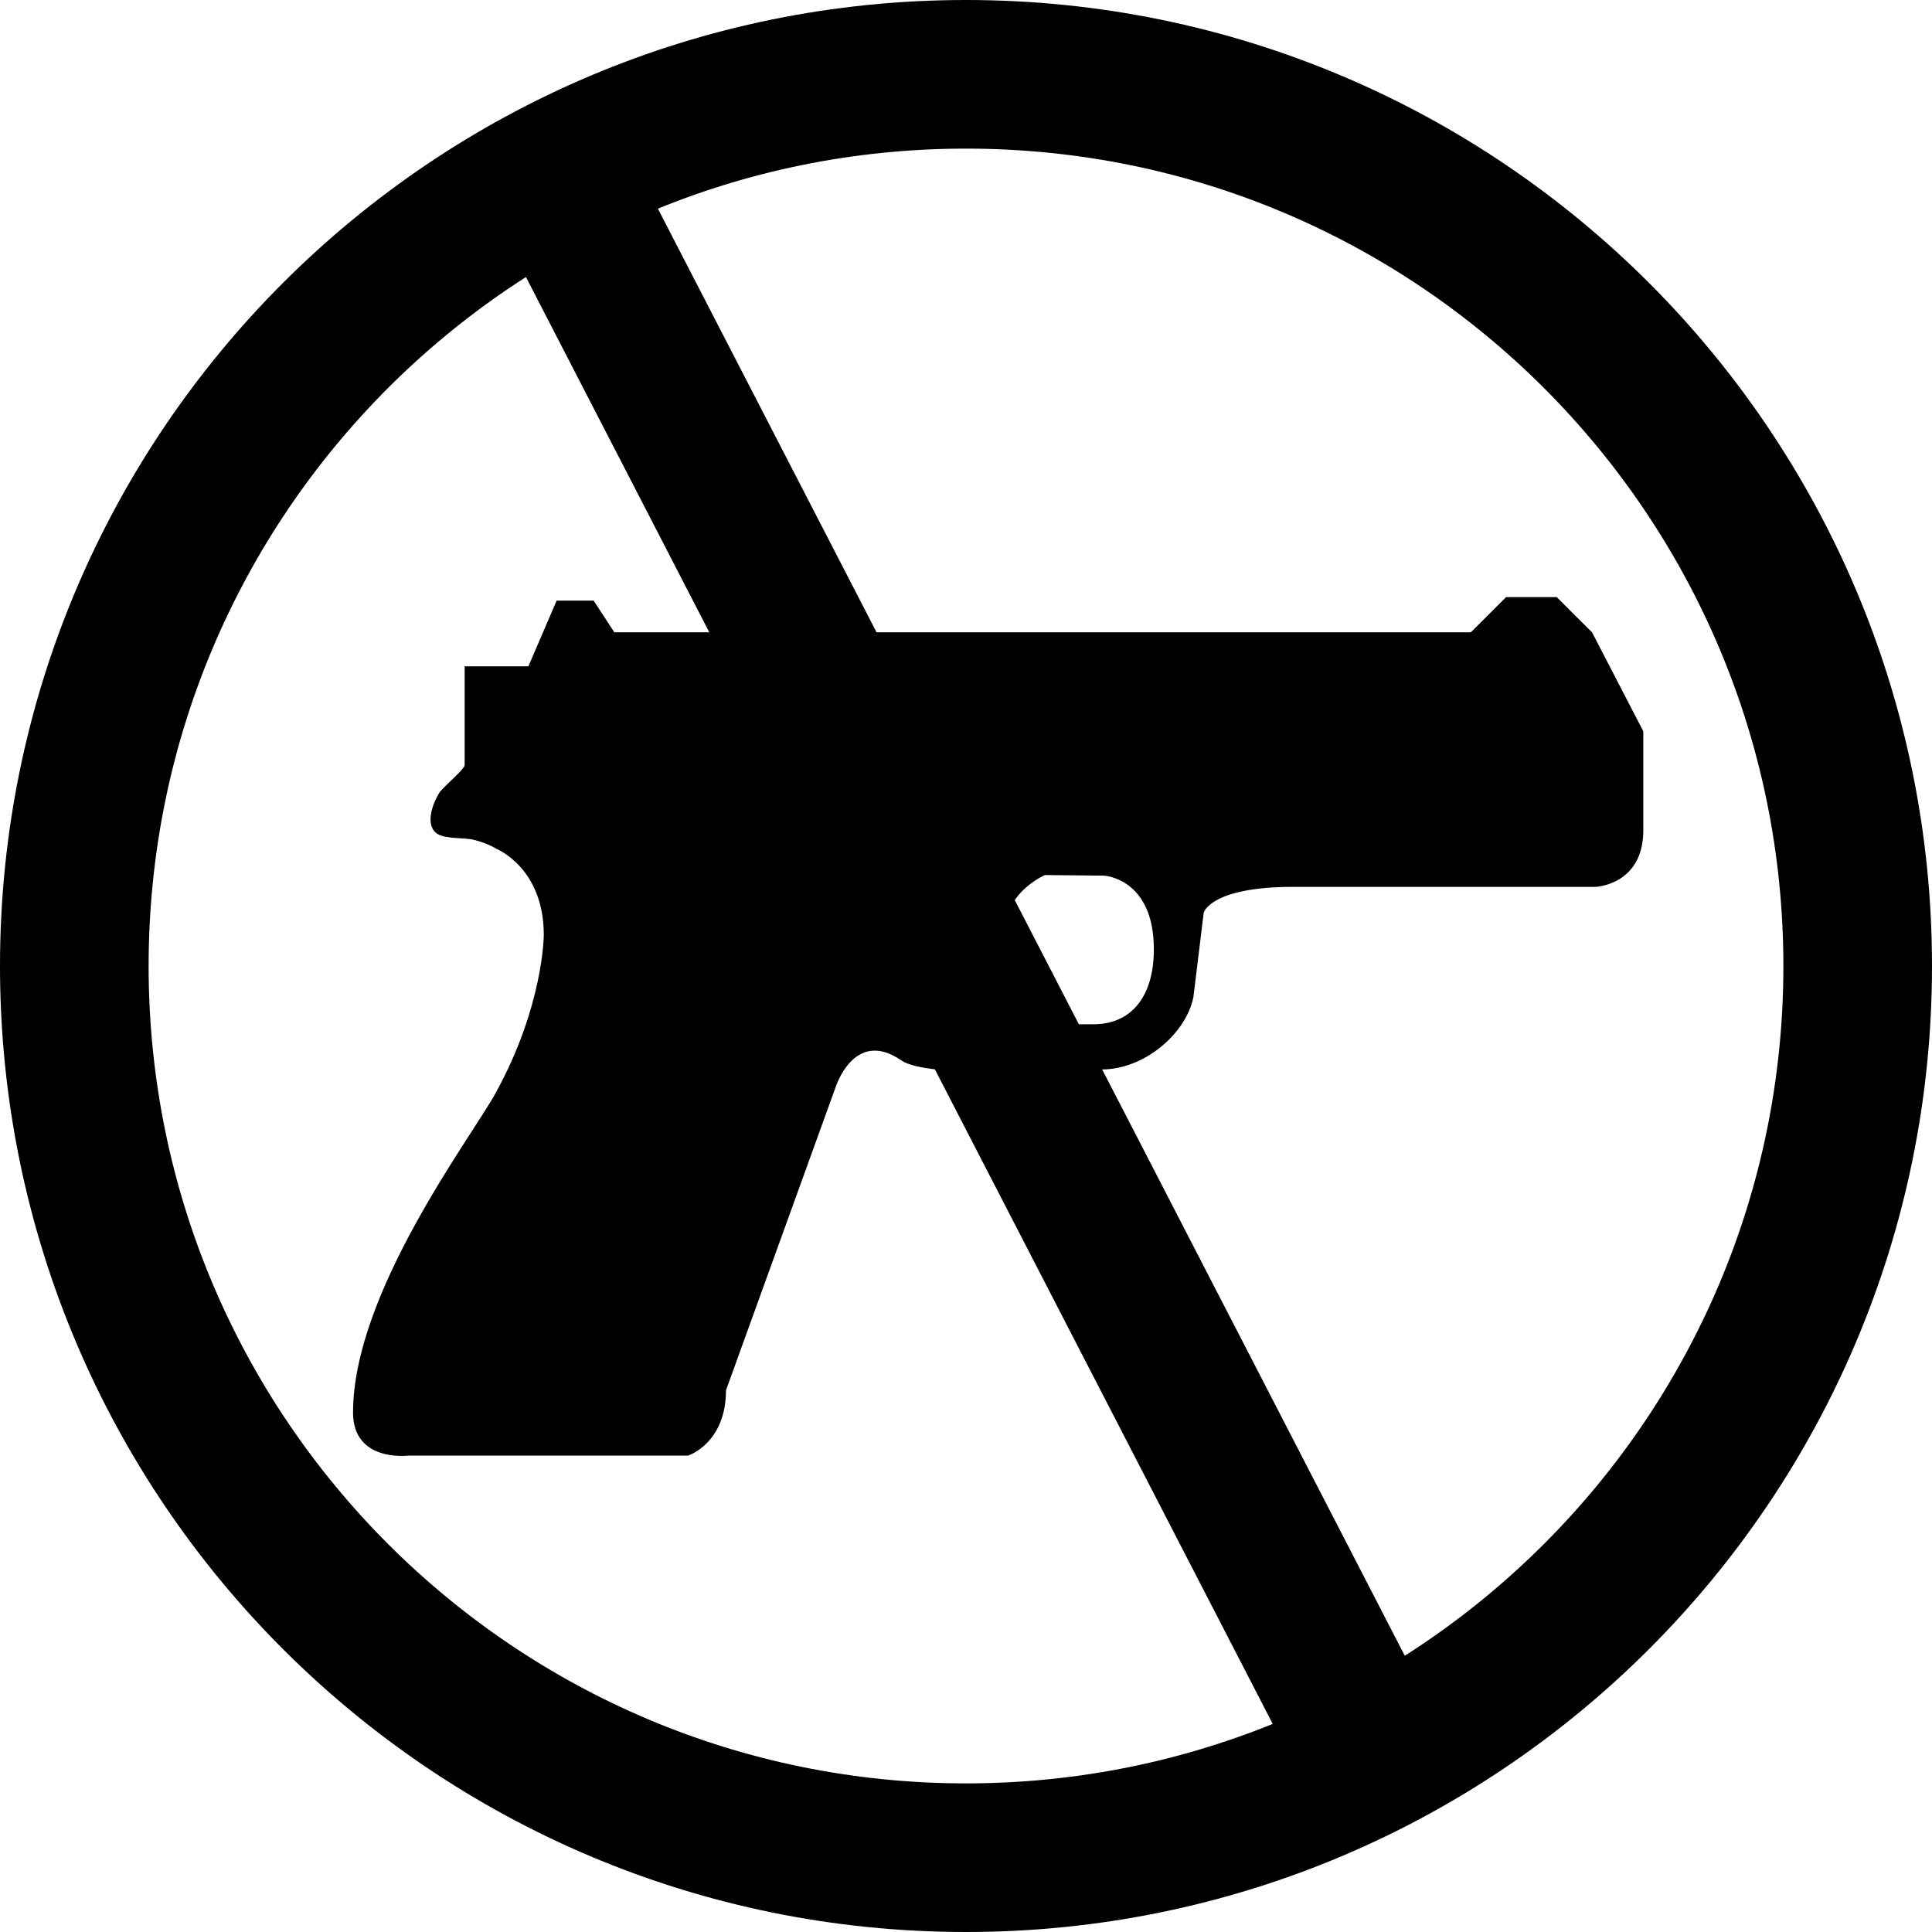
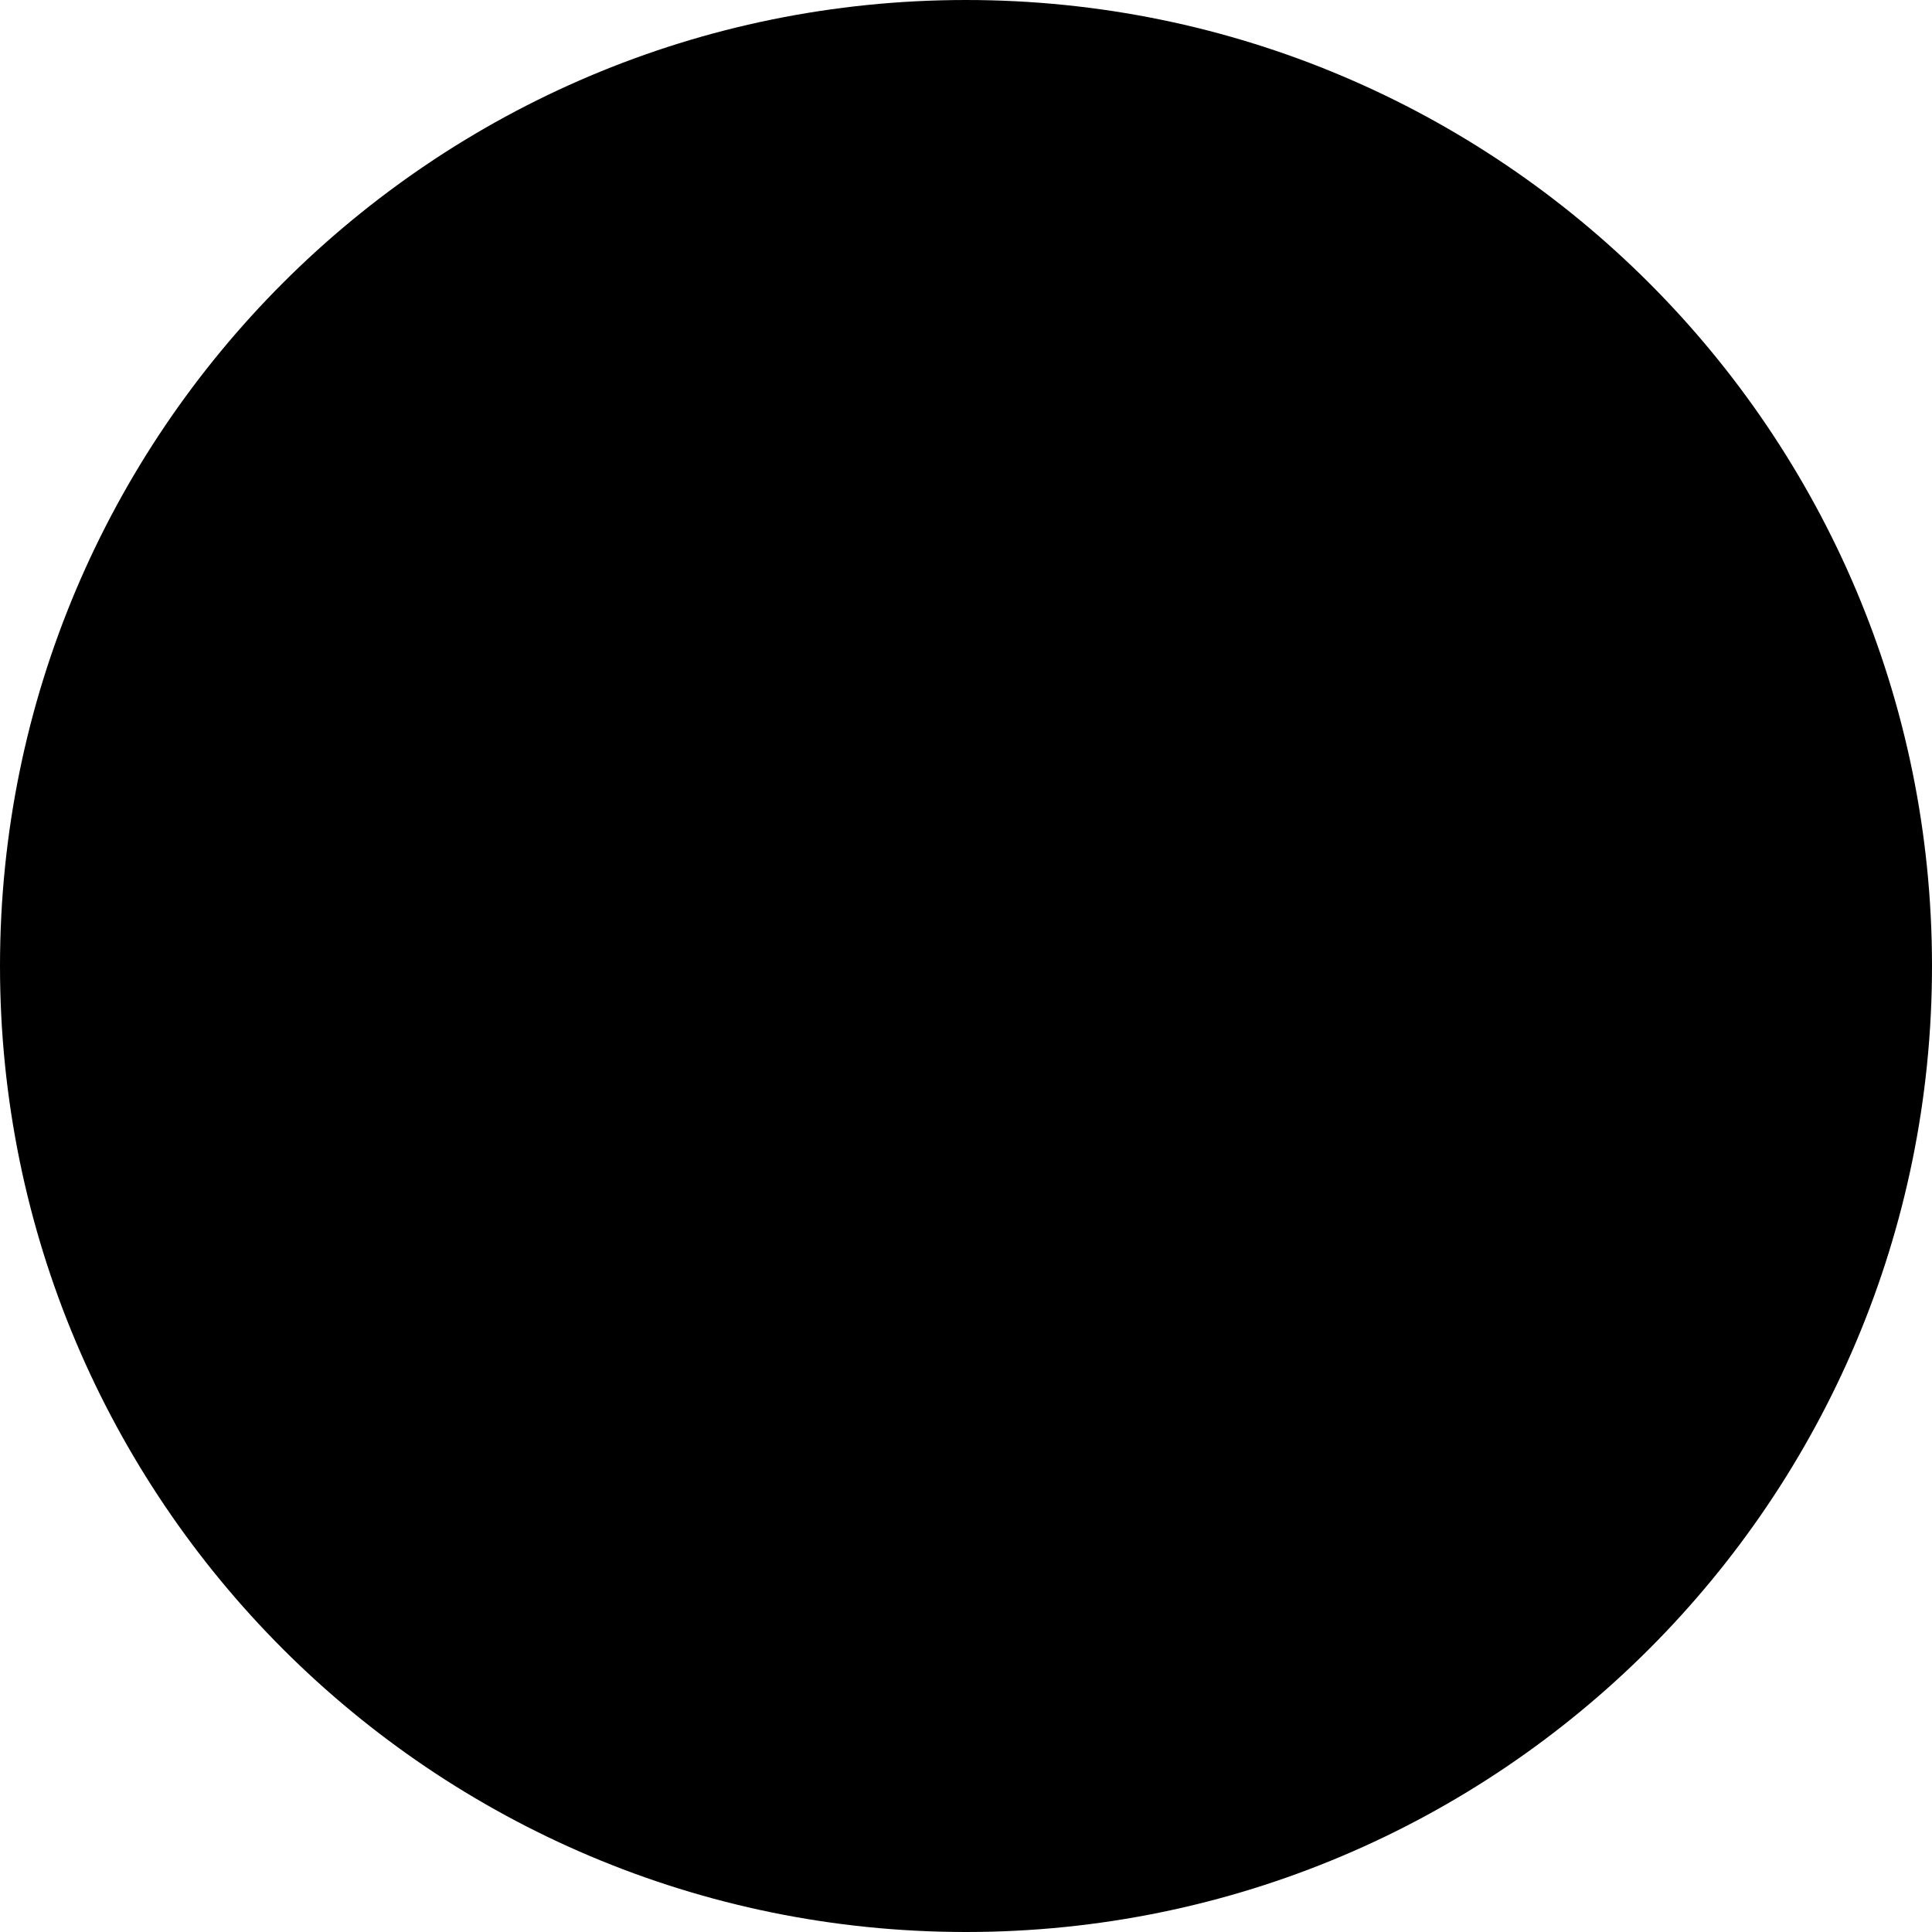
<svg xmlns="http://www.w3.org/2000/svg" version="1.1" viewBox="0 0 26 26">
-   <g fill="none" fill-rule="evenodd">
+   <g fill="#000" fill-rule="evenodd">
    <g transform="translate(-237 -711)">
      <g transform="translate(238 712)">
        <circle cx="12" cy="12" r="12" stroke="#000" stroke-width="2" />
        <path d="m6.706 1.765l10.684 20.7" stroke="#000" stroke-linecap="square" stroke-width="2" />
        <path d="m19.951 7.036h-0.683l-0.474 0.473h-11.527l-0.278-0.426h-0.498l-0.38 0.884h-0.858v1.329c0 0.057-0.295 0.3-0.338 0.369-0.094 0.147-0.204 0.445-0.027 0.558 0.118 0.072 0.361 0.045 0.497 0.081 0.107 0.028 0.204 0.064 0.297 0.12 0 0 0.636 0.254 0.636 1.157 0 0 0 0.949-0.648 2.129-0.323 0.59-1.919 2.682-1.919 4.3 0 0.671 0.74 0.579 0.74 0.579h3.768s0.511-0.163 0.511-0.879l1.468-4.059s0.248-0.825 0.891-0.381c0.363 0.251 2.145 0.122 2.701 0.122 0.562 0 1.127-0.473 1.23-0.971l0.139-1.14s0.094-0.346 1.203-0.346h4.071s0.642-0.024 0.642-0.764v-1.329l-0.689-1.331-0.474-0.473zm-6.233 5.748h-1.851s-0.89 0.045-0.89-0.928c0-0.792 0.598-0.983 0.925-0.983-0.145 1.428 0.997 1.615 0.707 0.92-0.29-0.697 0.453-1.017 0.453-1.017l0.795 0.008s0.671 0.033 0.671 0.991c-2.001e-4 0.66-0.323 1.009-0.81 1.009z" fill="#000" fill-rule="nonzero" />
      </g>
    </g>
  </g>
</svg>
